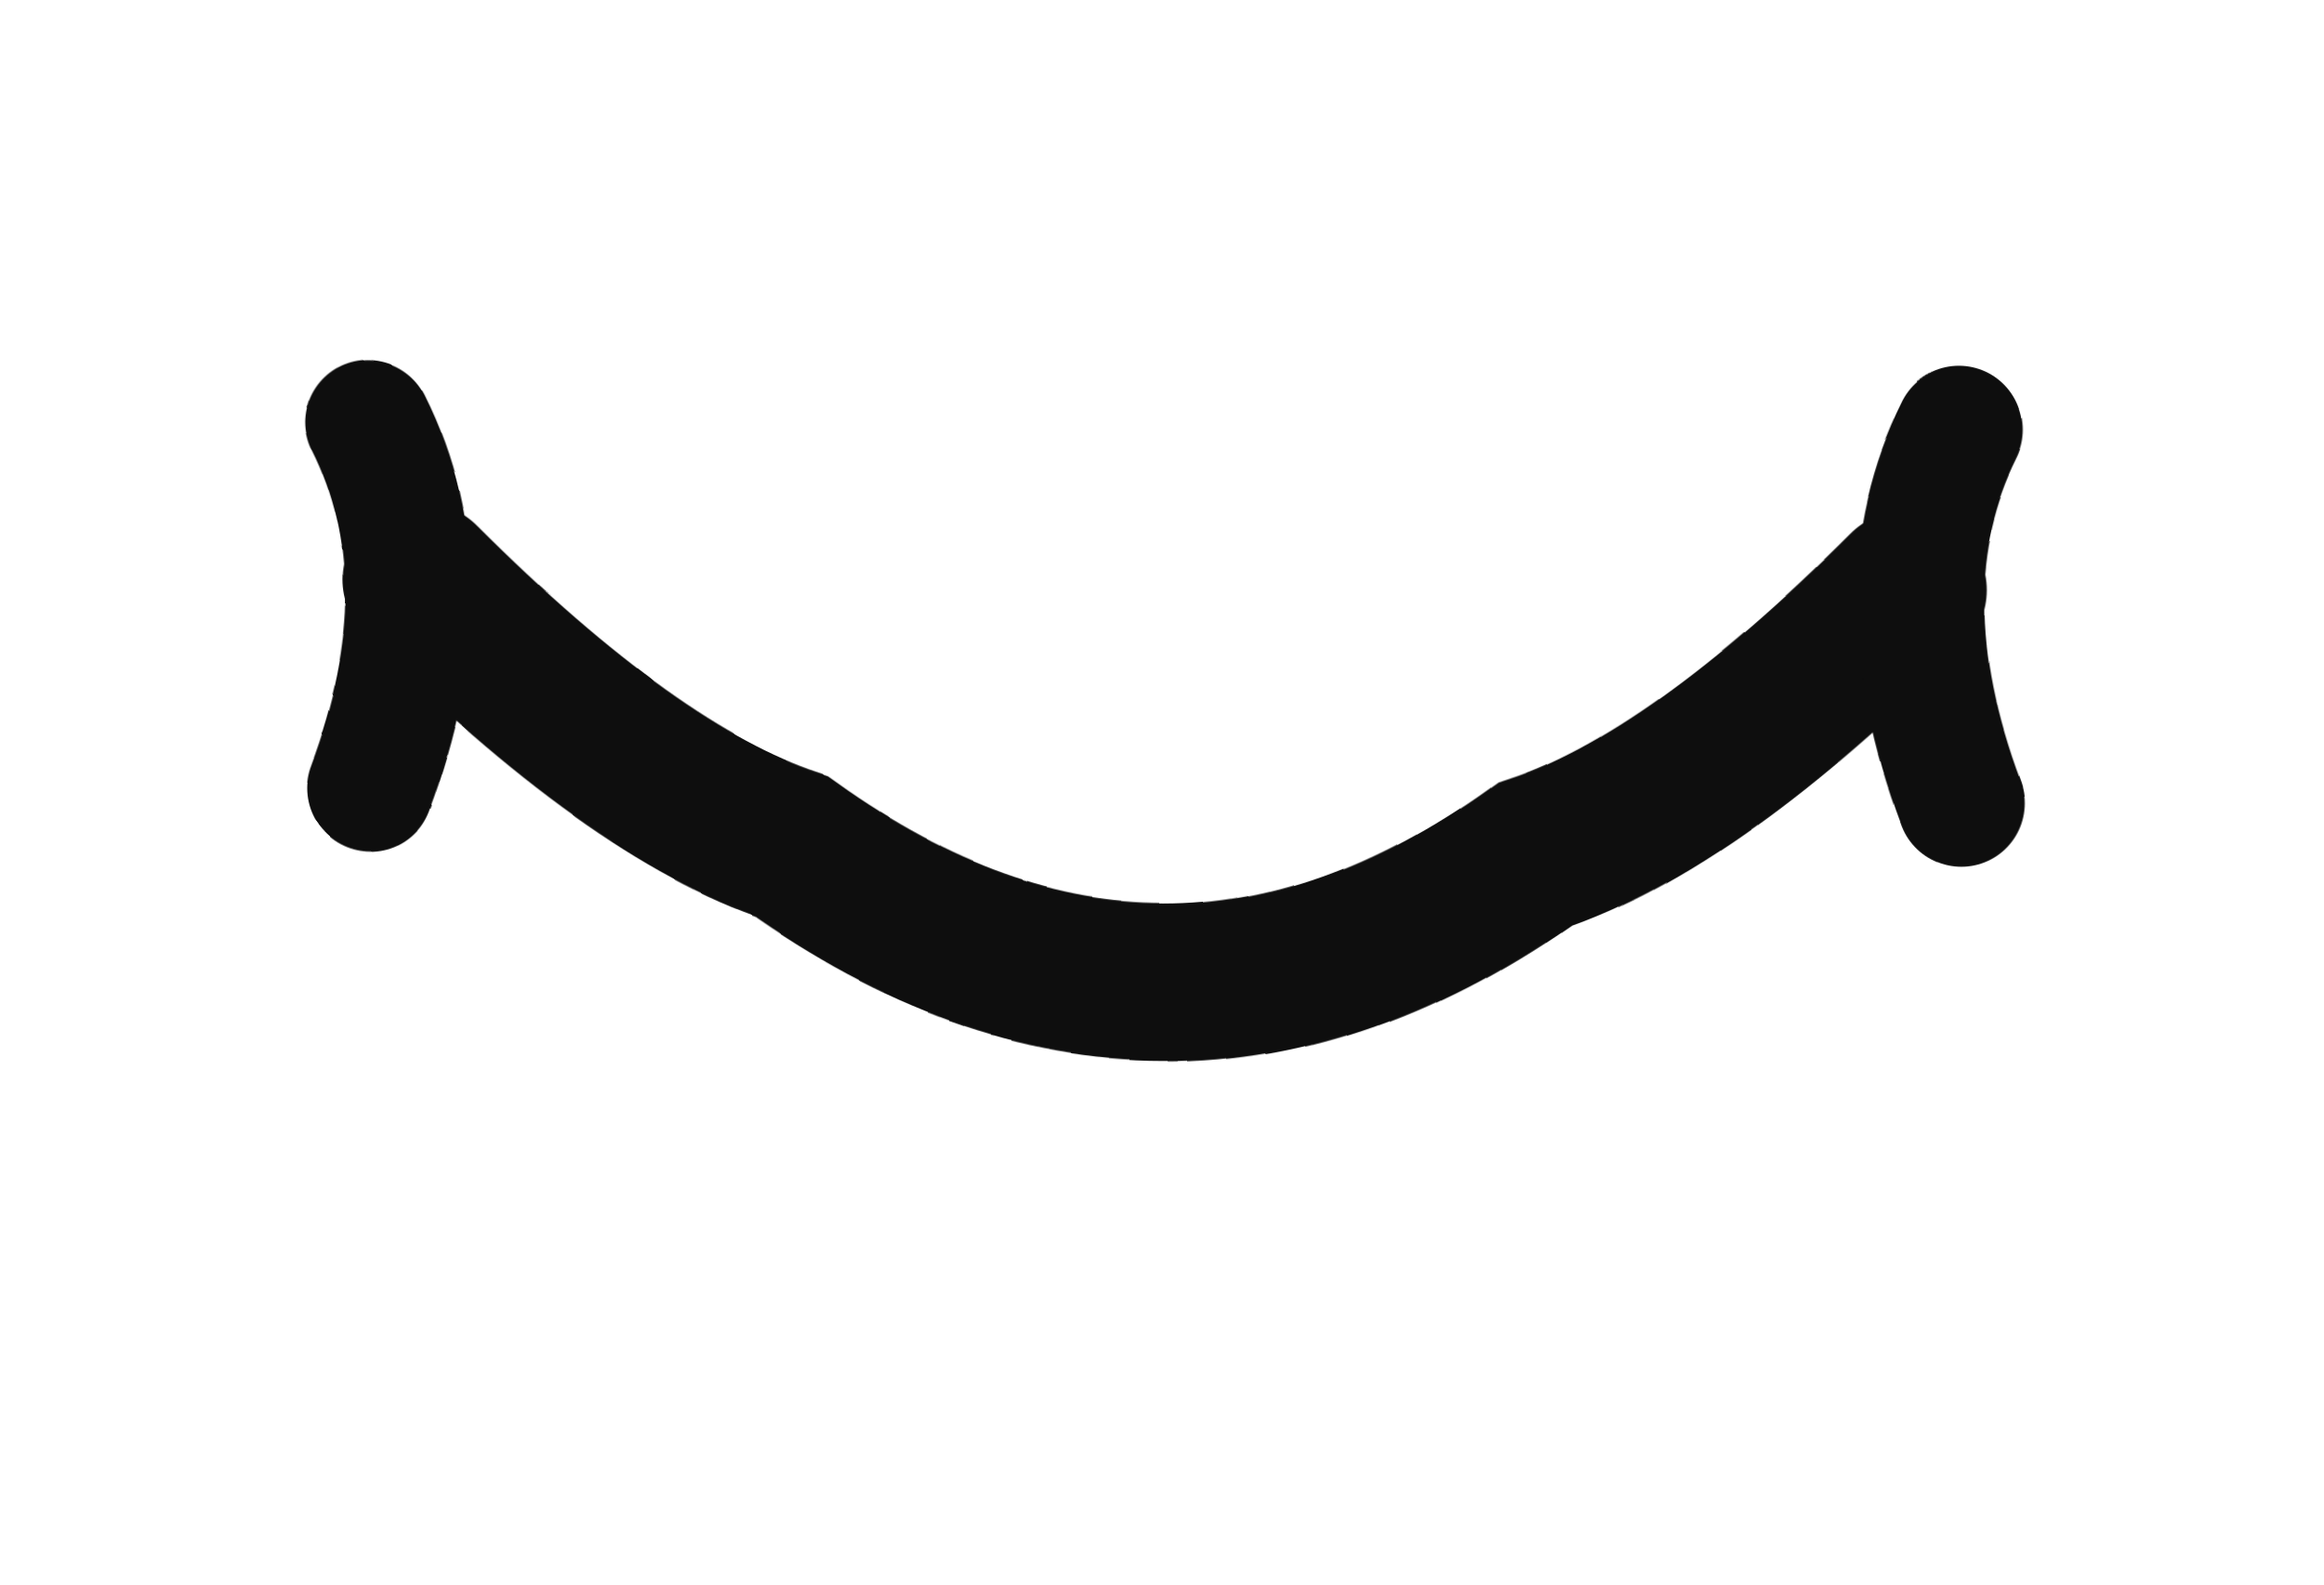
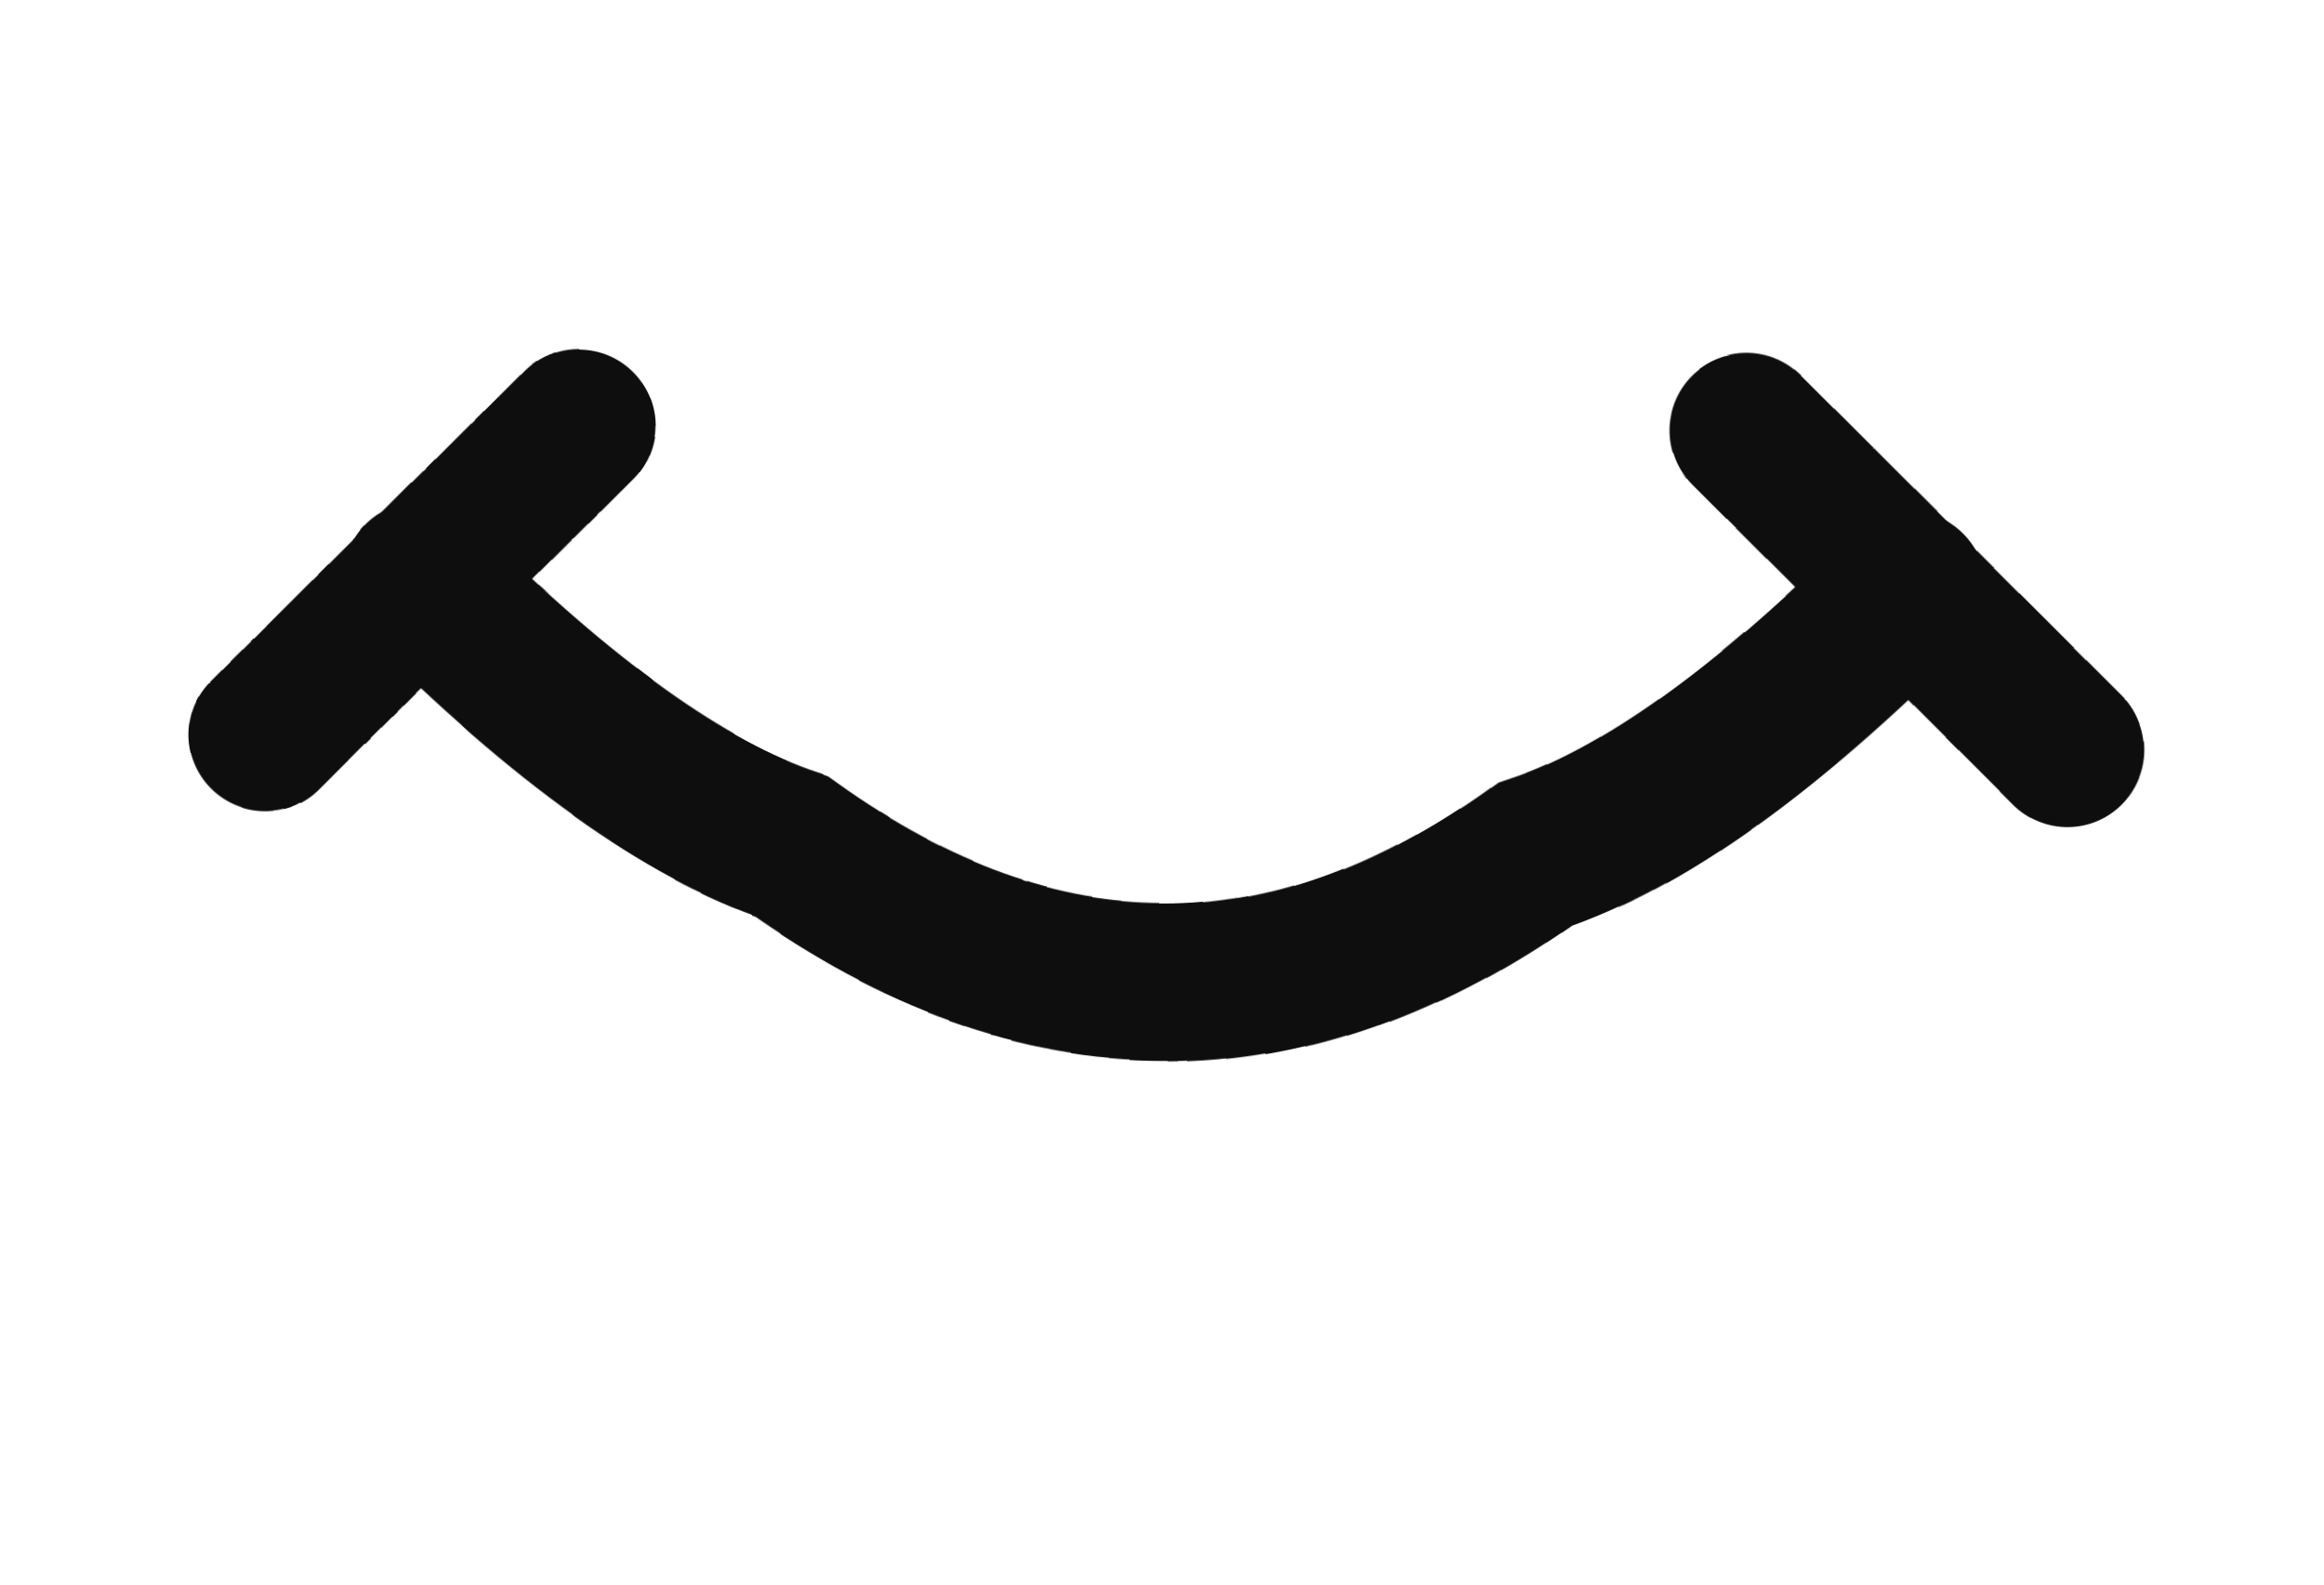
<svg xmlns="http://www.w3.org/2000/svg" viewBox="0 0 44 30" width="44" height="30">
  <defs>
    <filter id="ink" x="-30%" y="-30%" width="160%" height="160%">
      <feTurbulence type="fractalNoise" baseFrequency="0.02" numOctaves="1" seed="3" result="n" />
      <feDisplacementMap in="SourceGraphic" in2="n" scale="1.2" xChannelSelector="R" yChannelSelector="G" />
    </filter>
  </defs>
  <g filter="url(#ink)">
    <path d="M8 11 Q12 15 15 16 Q22 21 29 16 Q32 15 36 11" fill="none" stroke="#0e0e0e" stroke-width="3" stroke-linecap="round" />
-     <path d="M7 8 Q8.5 11 7 15" fill="none" stroke="#0e0e0e" stroke-width="2.4" stroke-linecap="round" />
-     <path d="M37 8 Q35.5 11 37 15" fill="none" stroke="#0e0e0e" stroke-width="2.4" stroke-linecap="round" />
+     <path d="M5 14 L11 8" fill="none" stroke="#0e0e0e" stroke-width="2.9" stroke-linecap="round" />
+     <path d="M33 8 L39 14" fill="none" stroke="#0e0e0e" stroke-width="2.9" stroke-linecap="round" />
  </g>
</svg>
